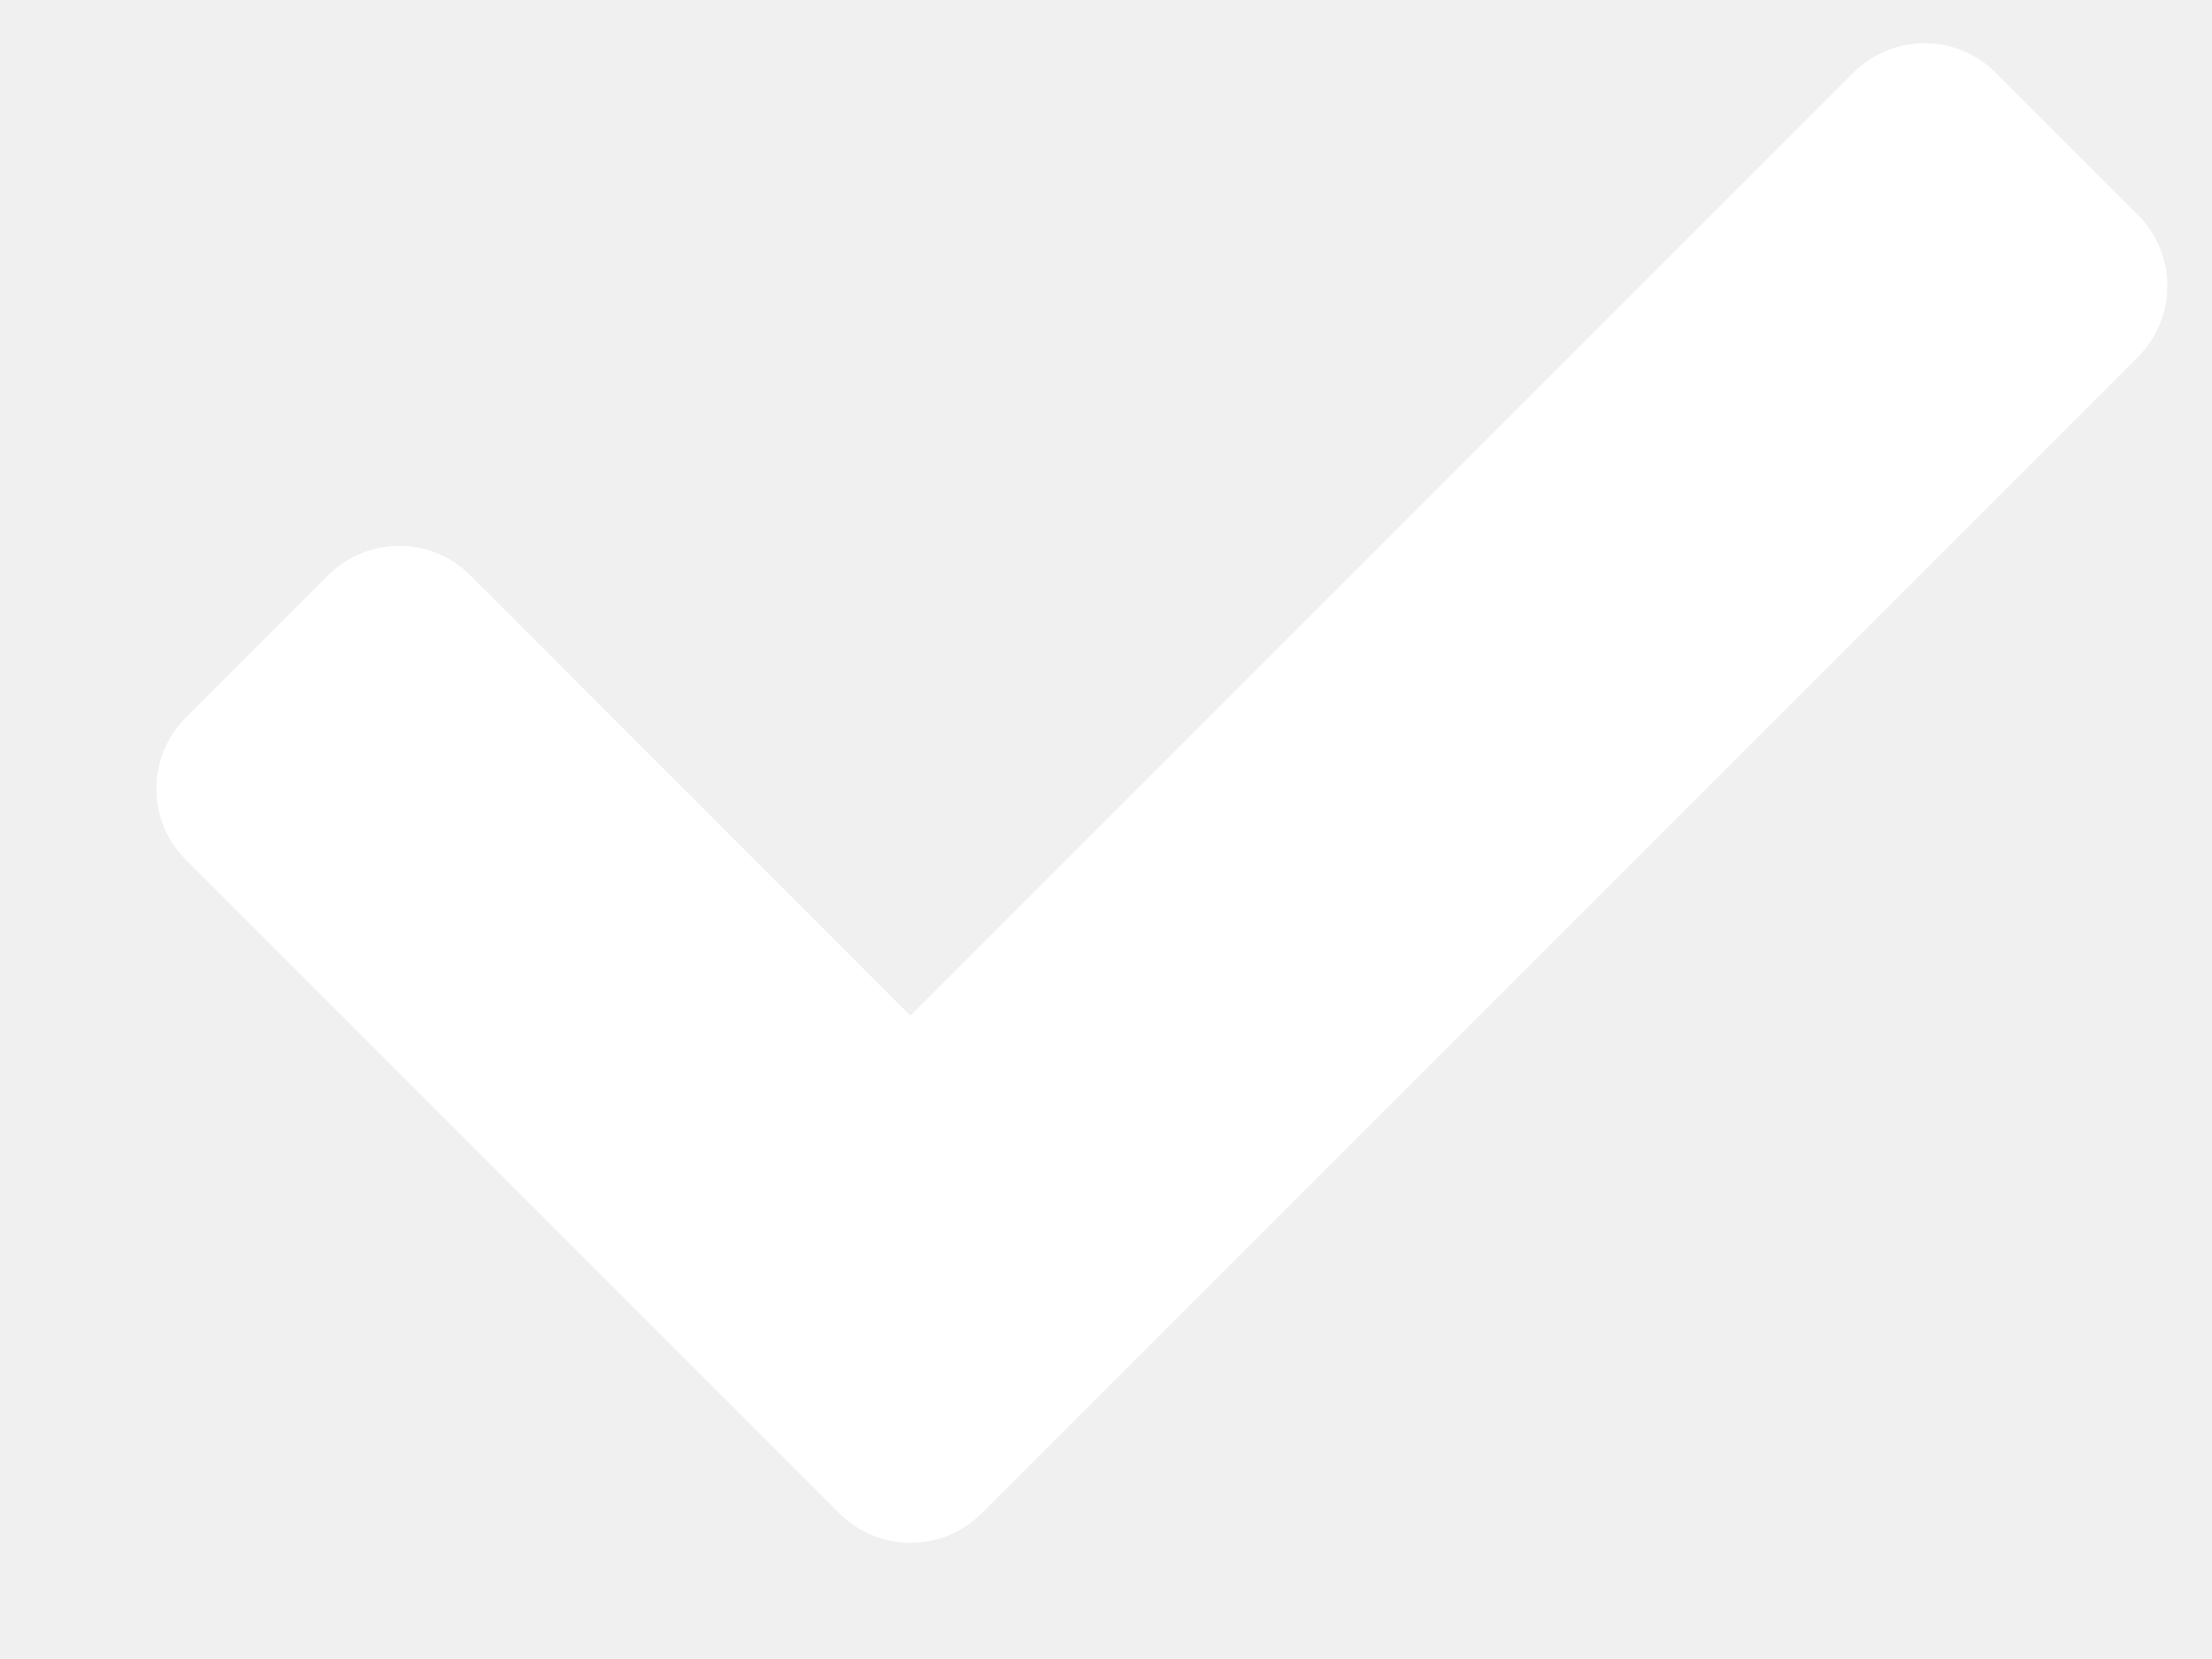
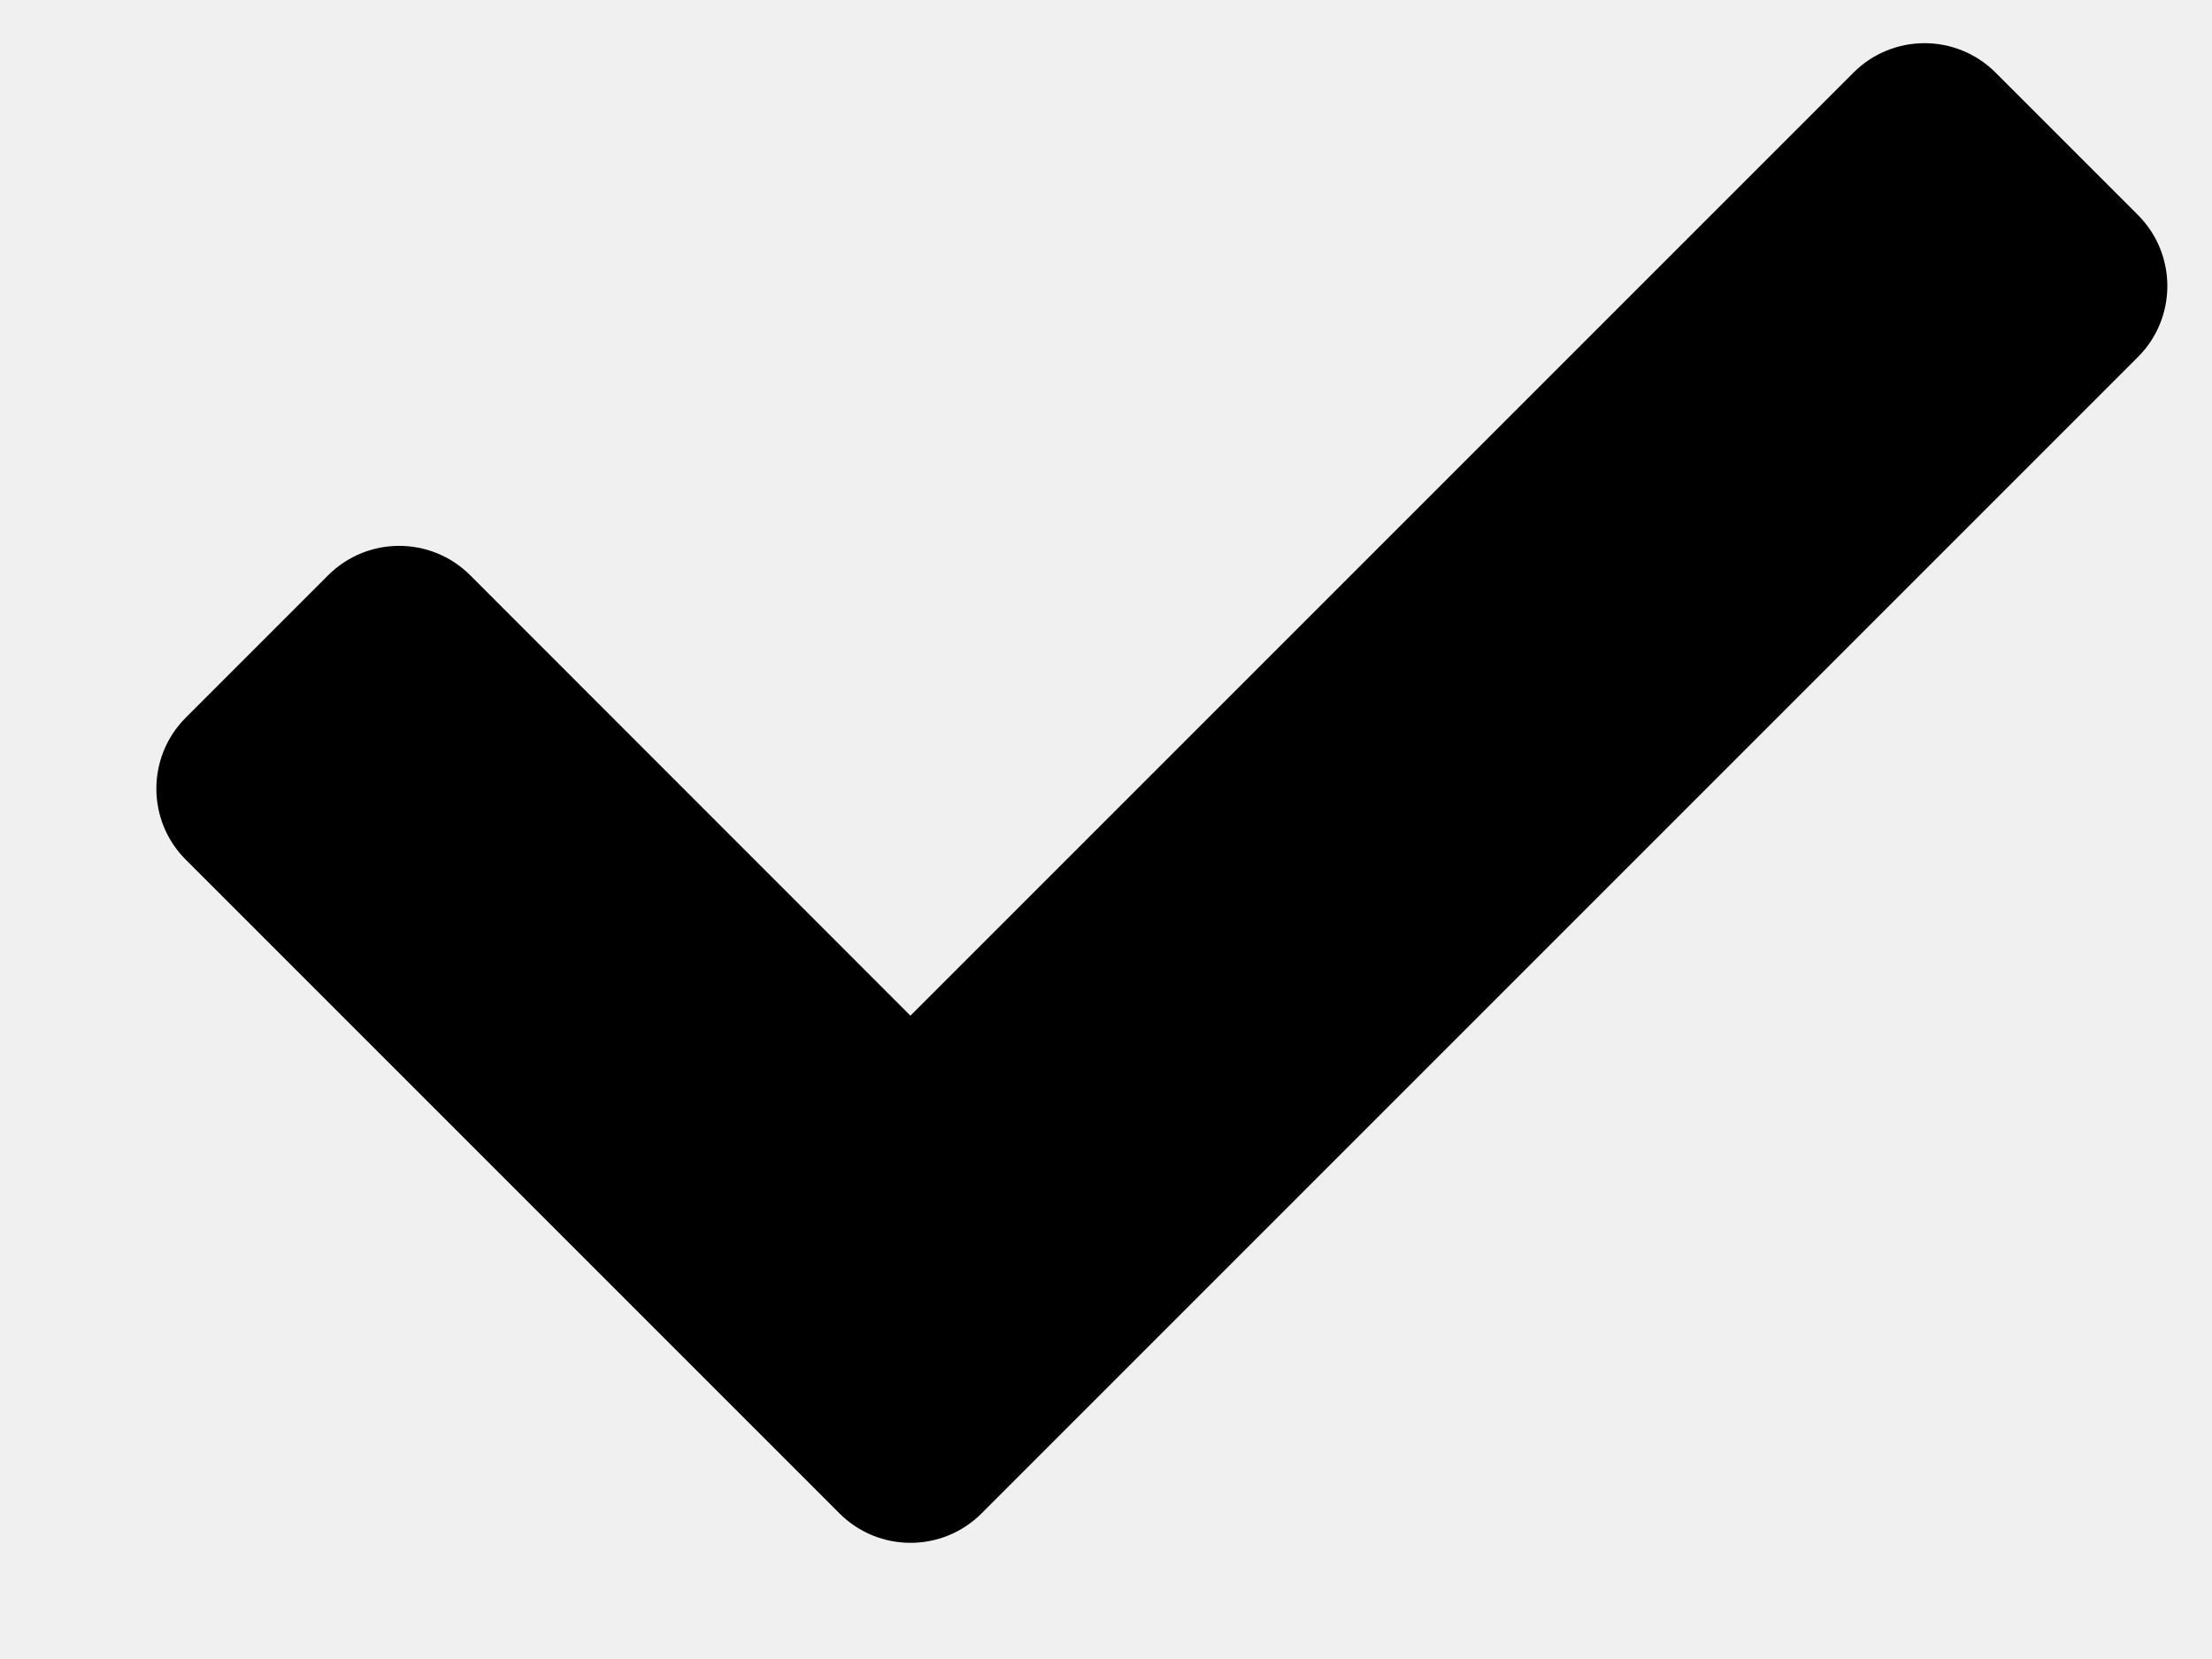
<svg xmlns="http://www.w3.org/2000/svg" viewBox="0 0 12 9">
-   <path d="M4.554 8.21L1.008 4.664C0.795 4.451 0.795 4.106 1.008 3.893L1.78 3.121C1.993 2.908 2.338 2.908 2.551 3.121L4.939 5.51L10.055 0.394C10.268 0.181 10.613 0.181 10.826 0.394L11.598 1.166C11.811 1.379 11.811 1.724 11.598 1.937L5.325 8.21C5.112 8.423 4.767 8.423 4.554 8.21Z" fill="white" />
+   <path d="M4.554 8.21L1.008 4.664C0.795 4.451 0.795 4.106 1.008 3.893L1.78 3.121C1.993 2.908 2.338 2.908 2.551 3.121L4.939 5.51L10.055 0.394C10.268 0.181 10.613 0.181 10.826 0.394L11.598 1.166C11.811 1.379 11.811 1.724 11.598 1.937L5.325 8.21C5.112 8.423 4.767 8.423 4.554 8.21Z" />
</svg>
